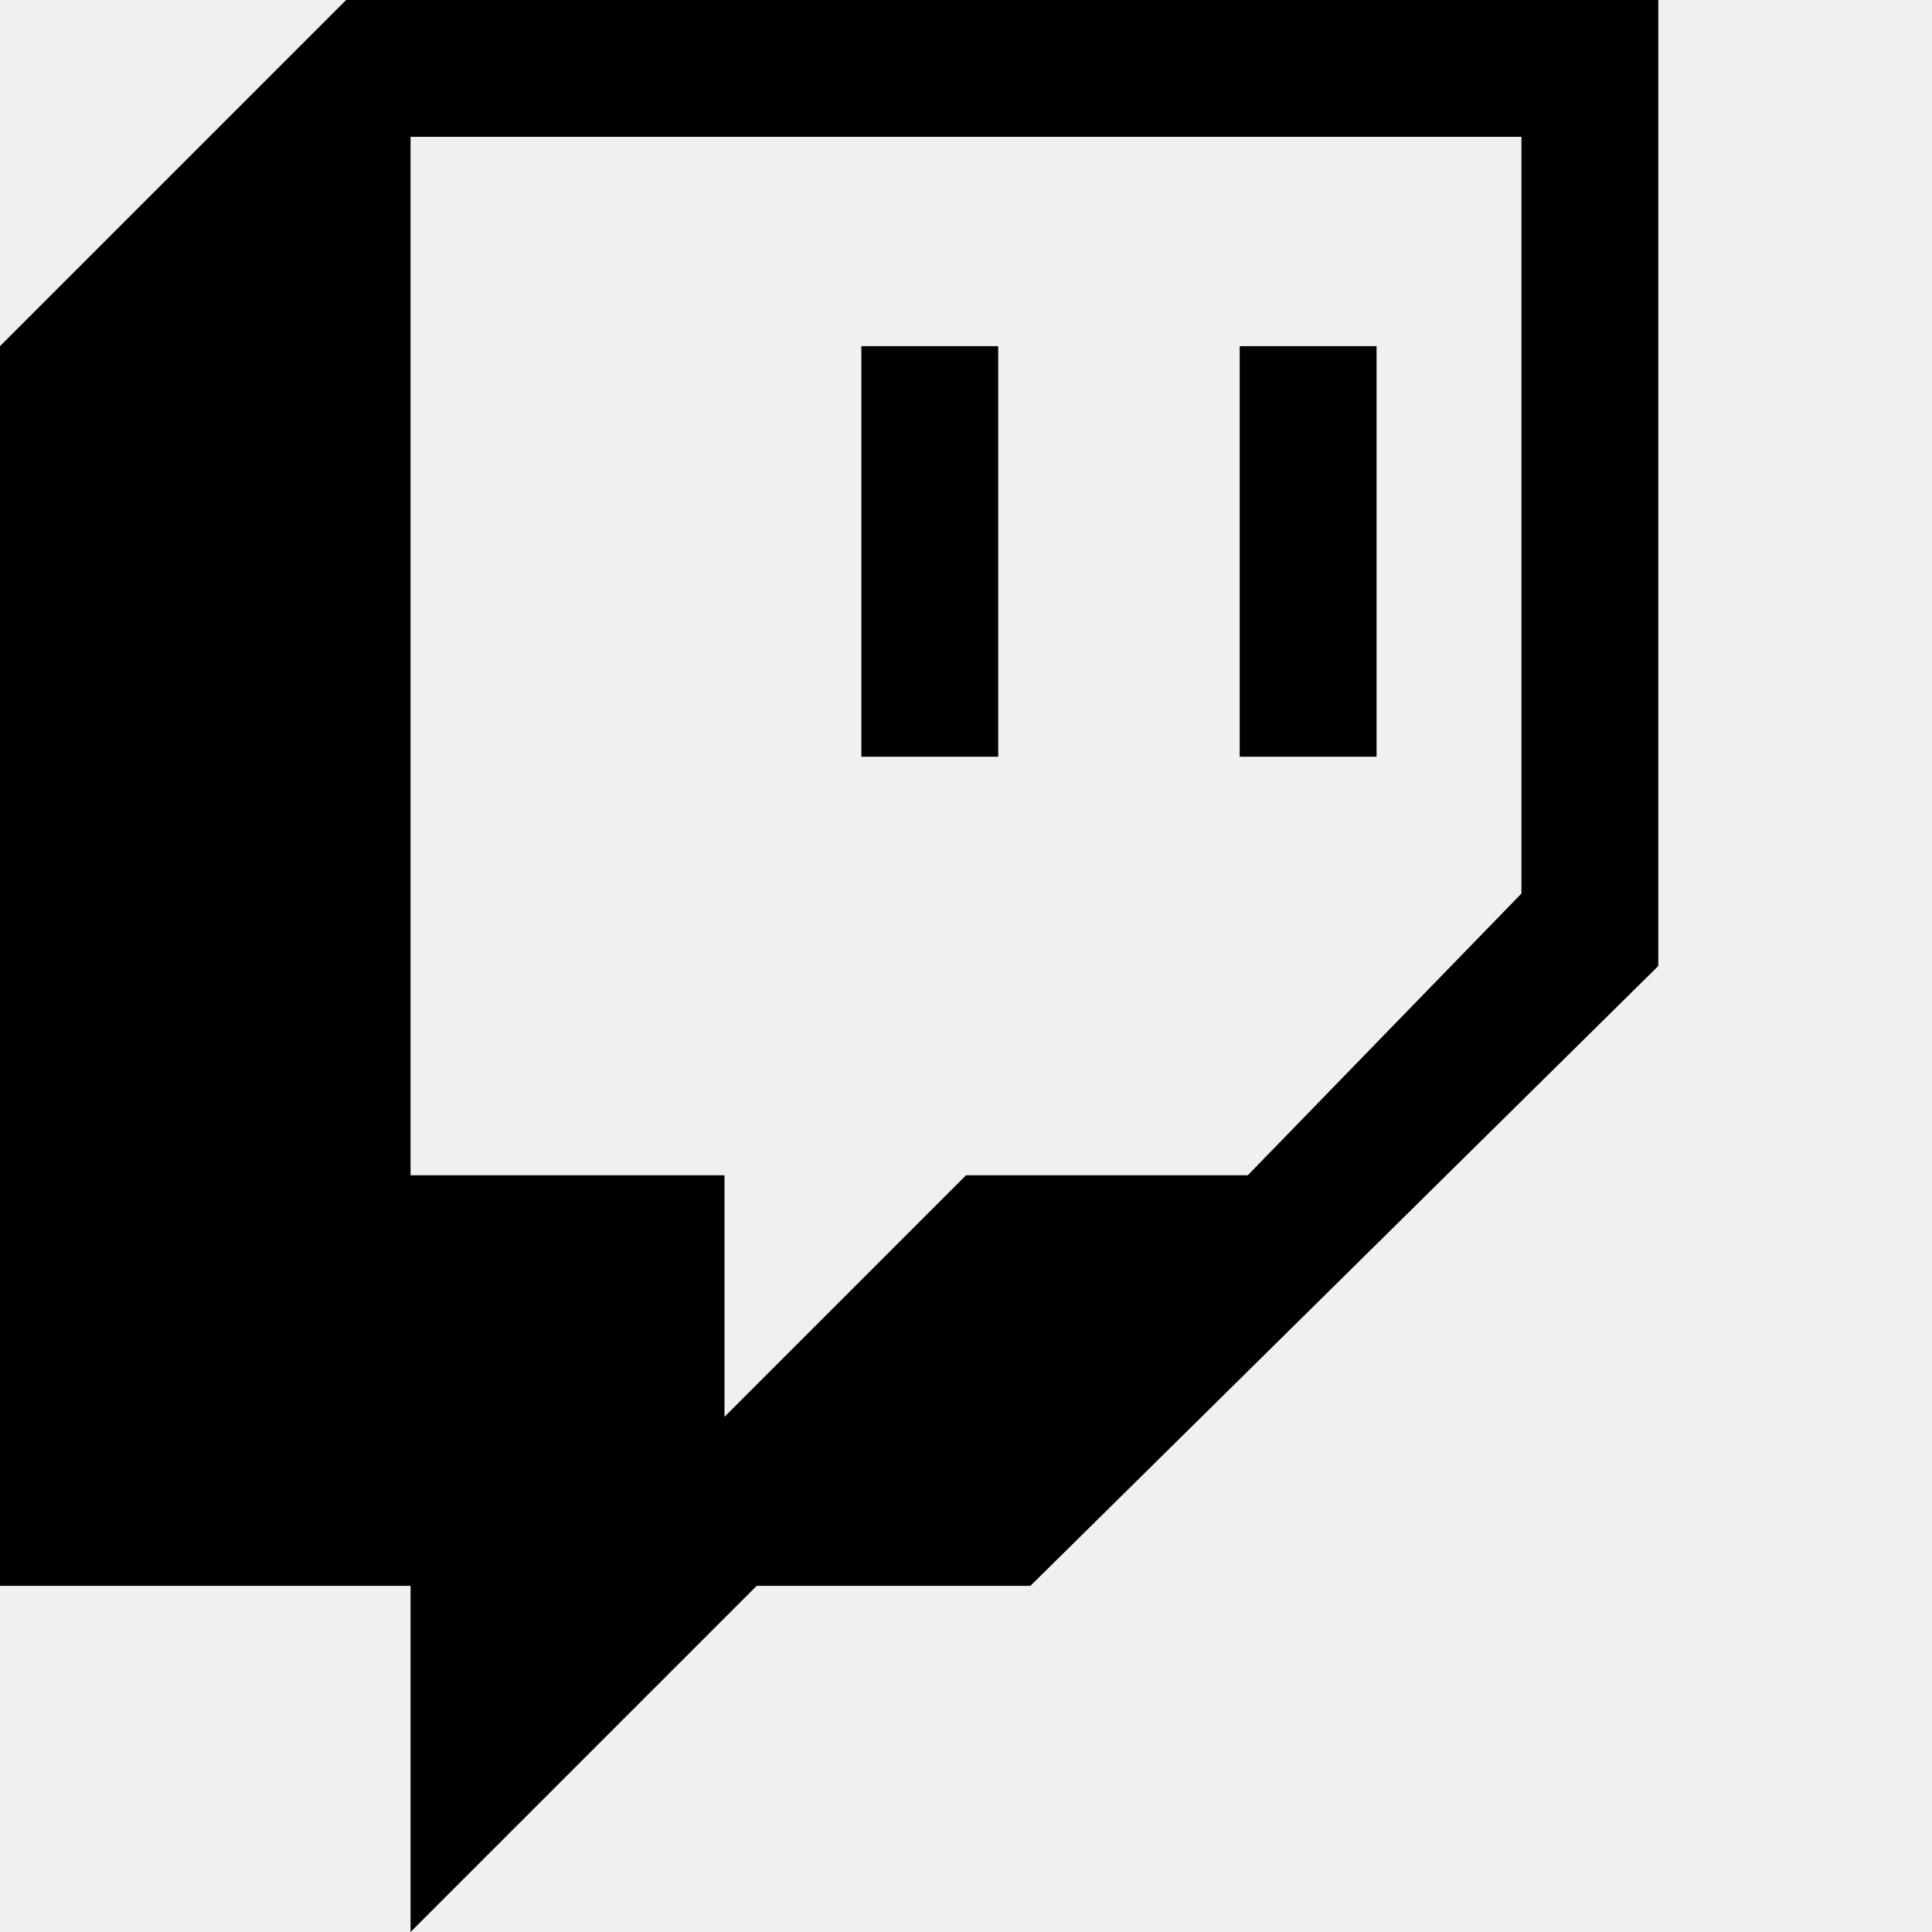
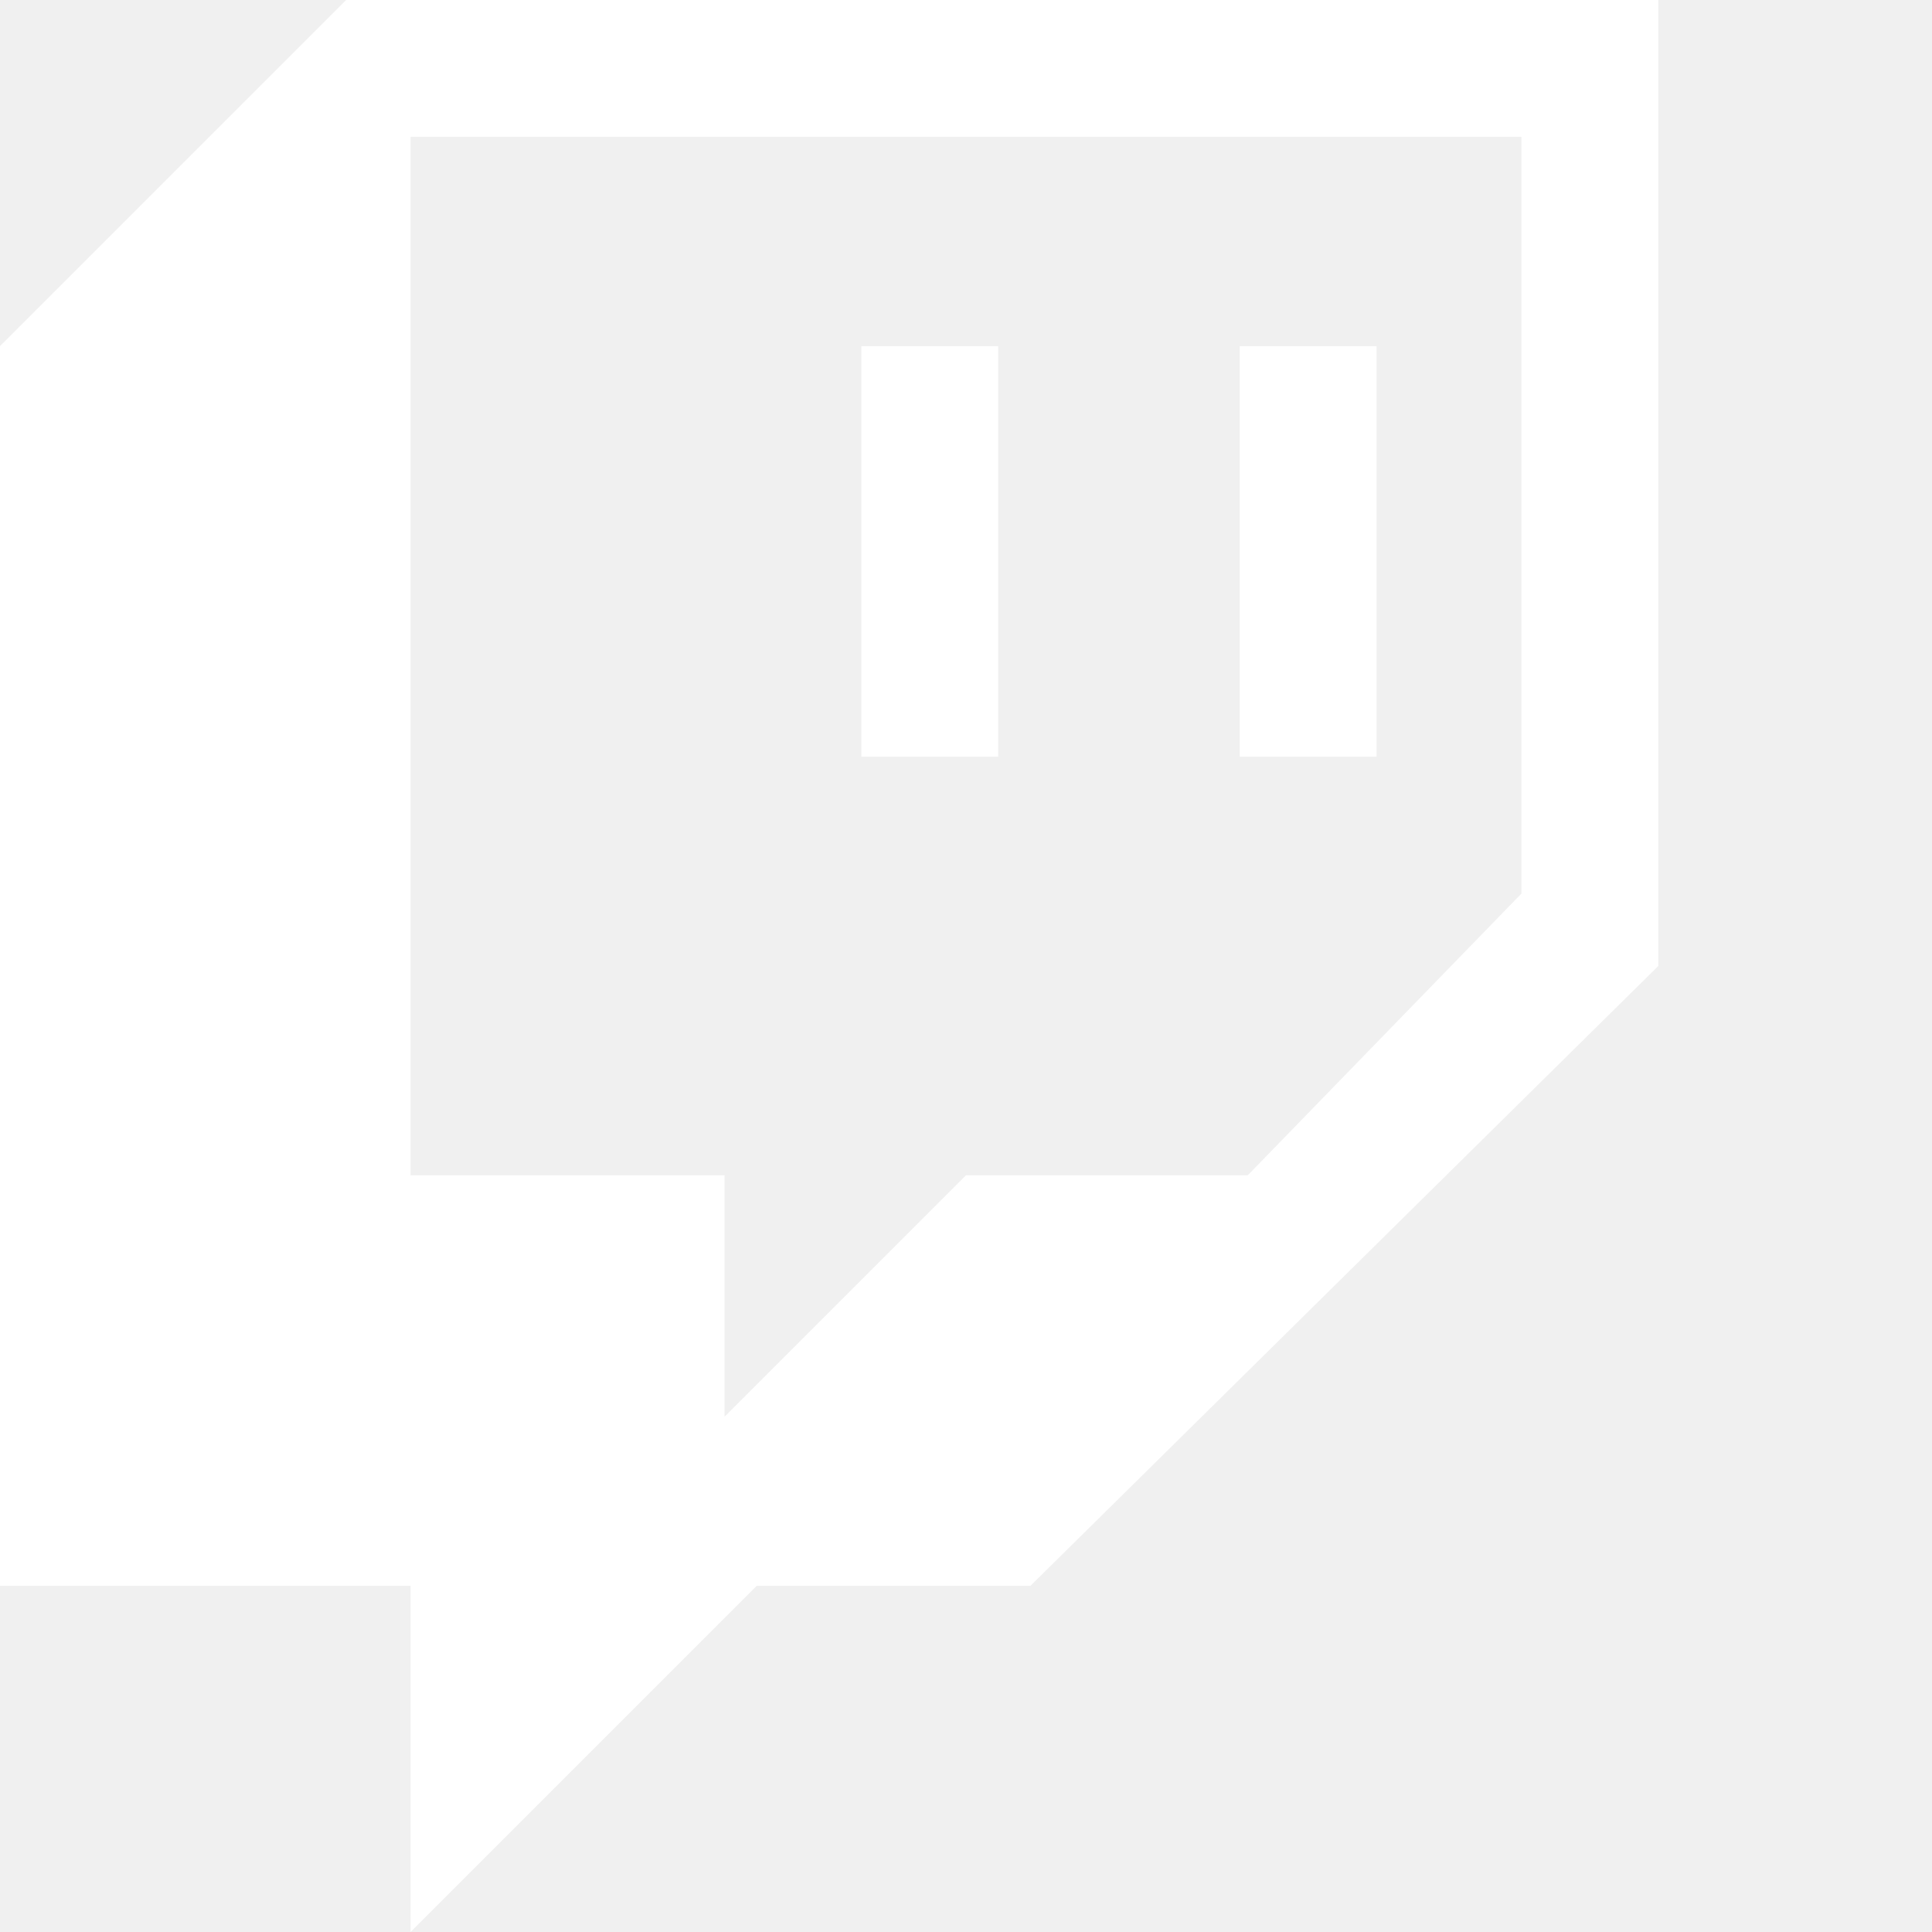
<svg xmlns="http://www.w3.org/2000/svg" viewBox="0 0 24 24" aria-hidden="true" focusable="false">
-   <path d="M4.3 0 0 4.3v15.4h5.1V24l4.3-4.3h3.4L20.6 12V0H4.3Zm14.6 11.1-3.4 3.5H12l-3 3v-3H5.1V1.7h13.8v9.4ZM15.4 4.3h1.7v5.1h-1.7V4.3Zm-4.7 0h1.7v5.1h-1.7V4.3Z" />
+   <path fill="#fff" d="M4.3 0 0 4.3v15.4h5.1V24l4.3-4.3h3.4L20.6 12V0H4.3Zm14.6 11.1-3.4 3.5H12l-3 3v-3H5.1V1.7h13.8v9.4ZM15.4 4.3h1.7v5.1h-1.7V4.3Zm-4.7 0h1.7v5.1h-1.7V4.3Z" />
</svg>
